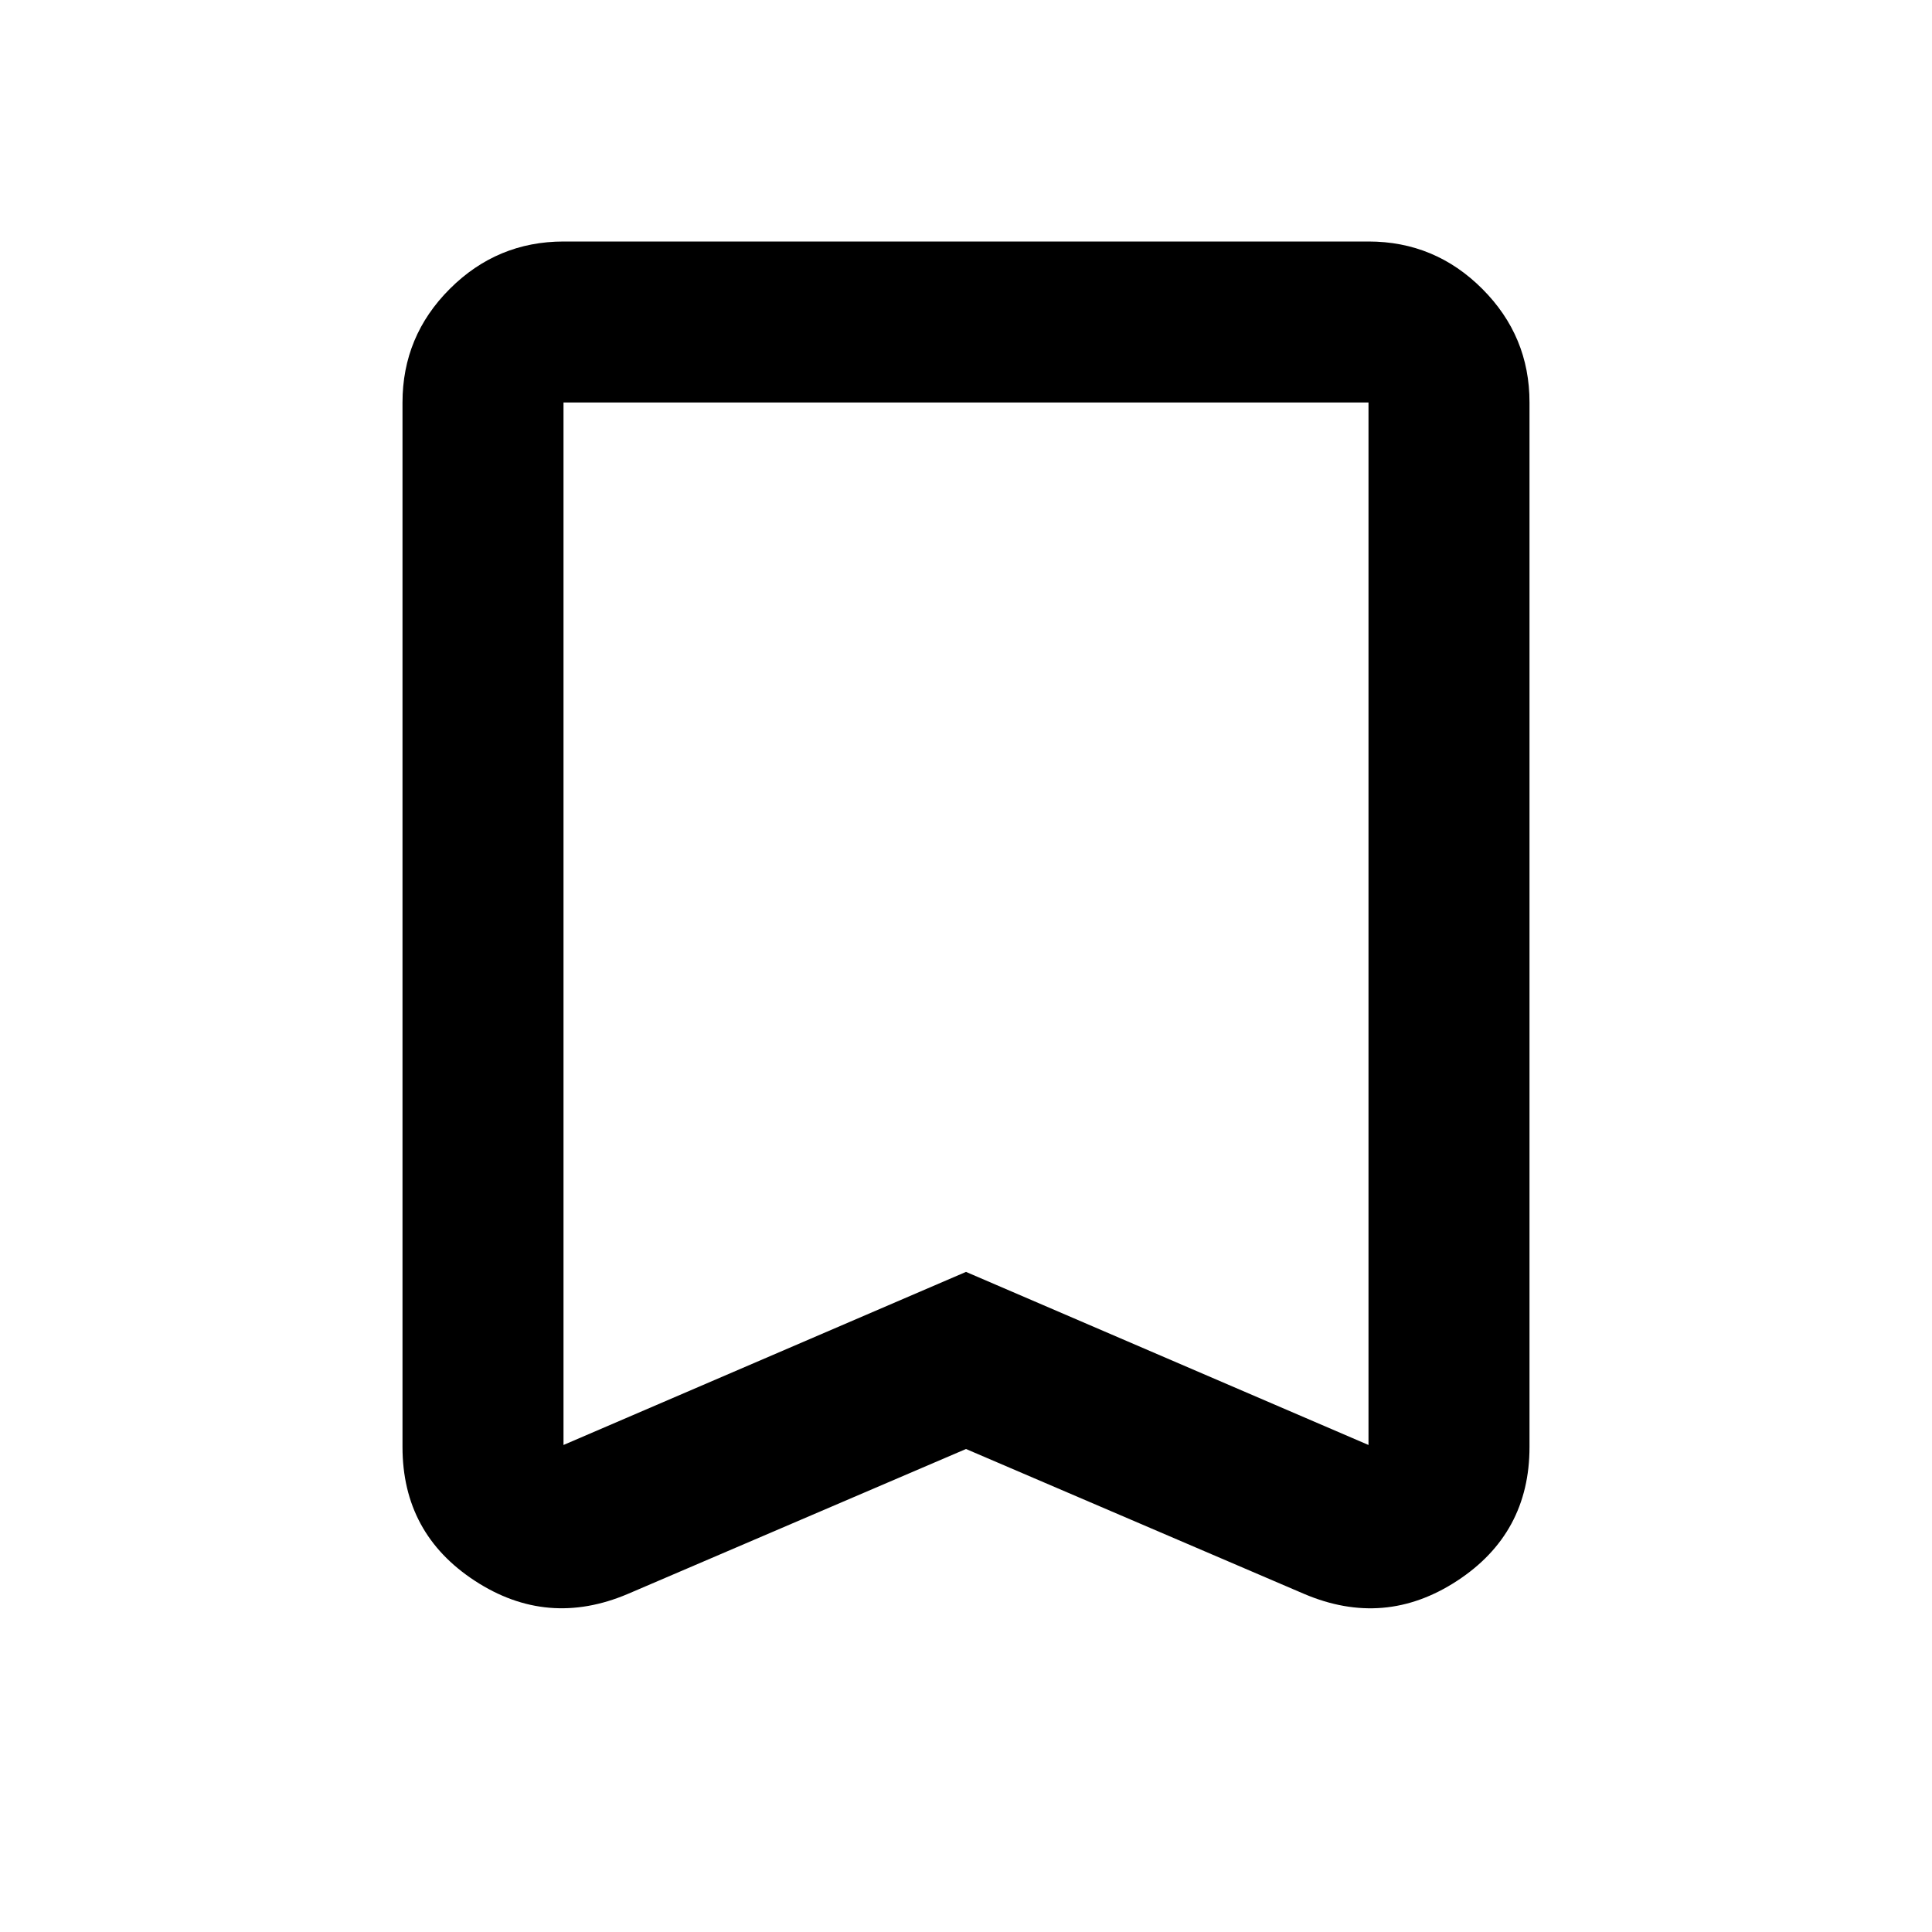
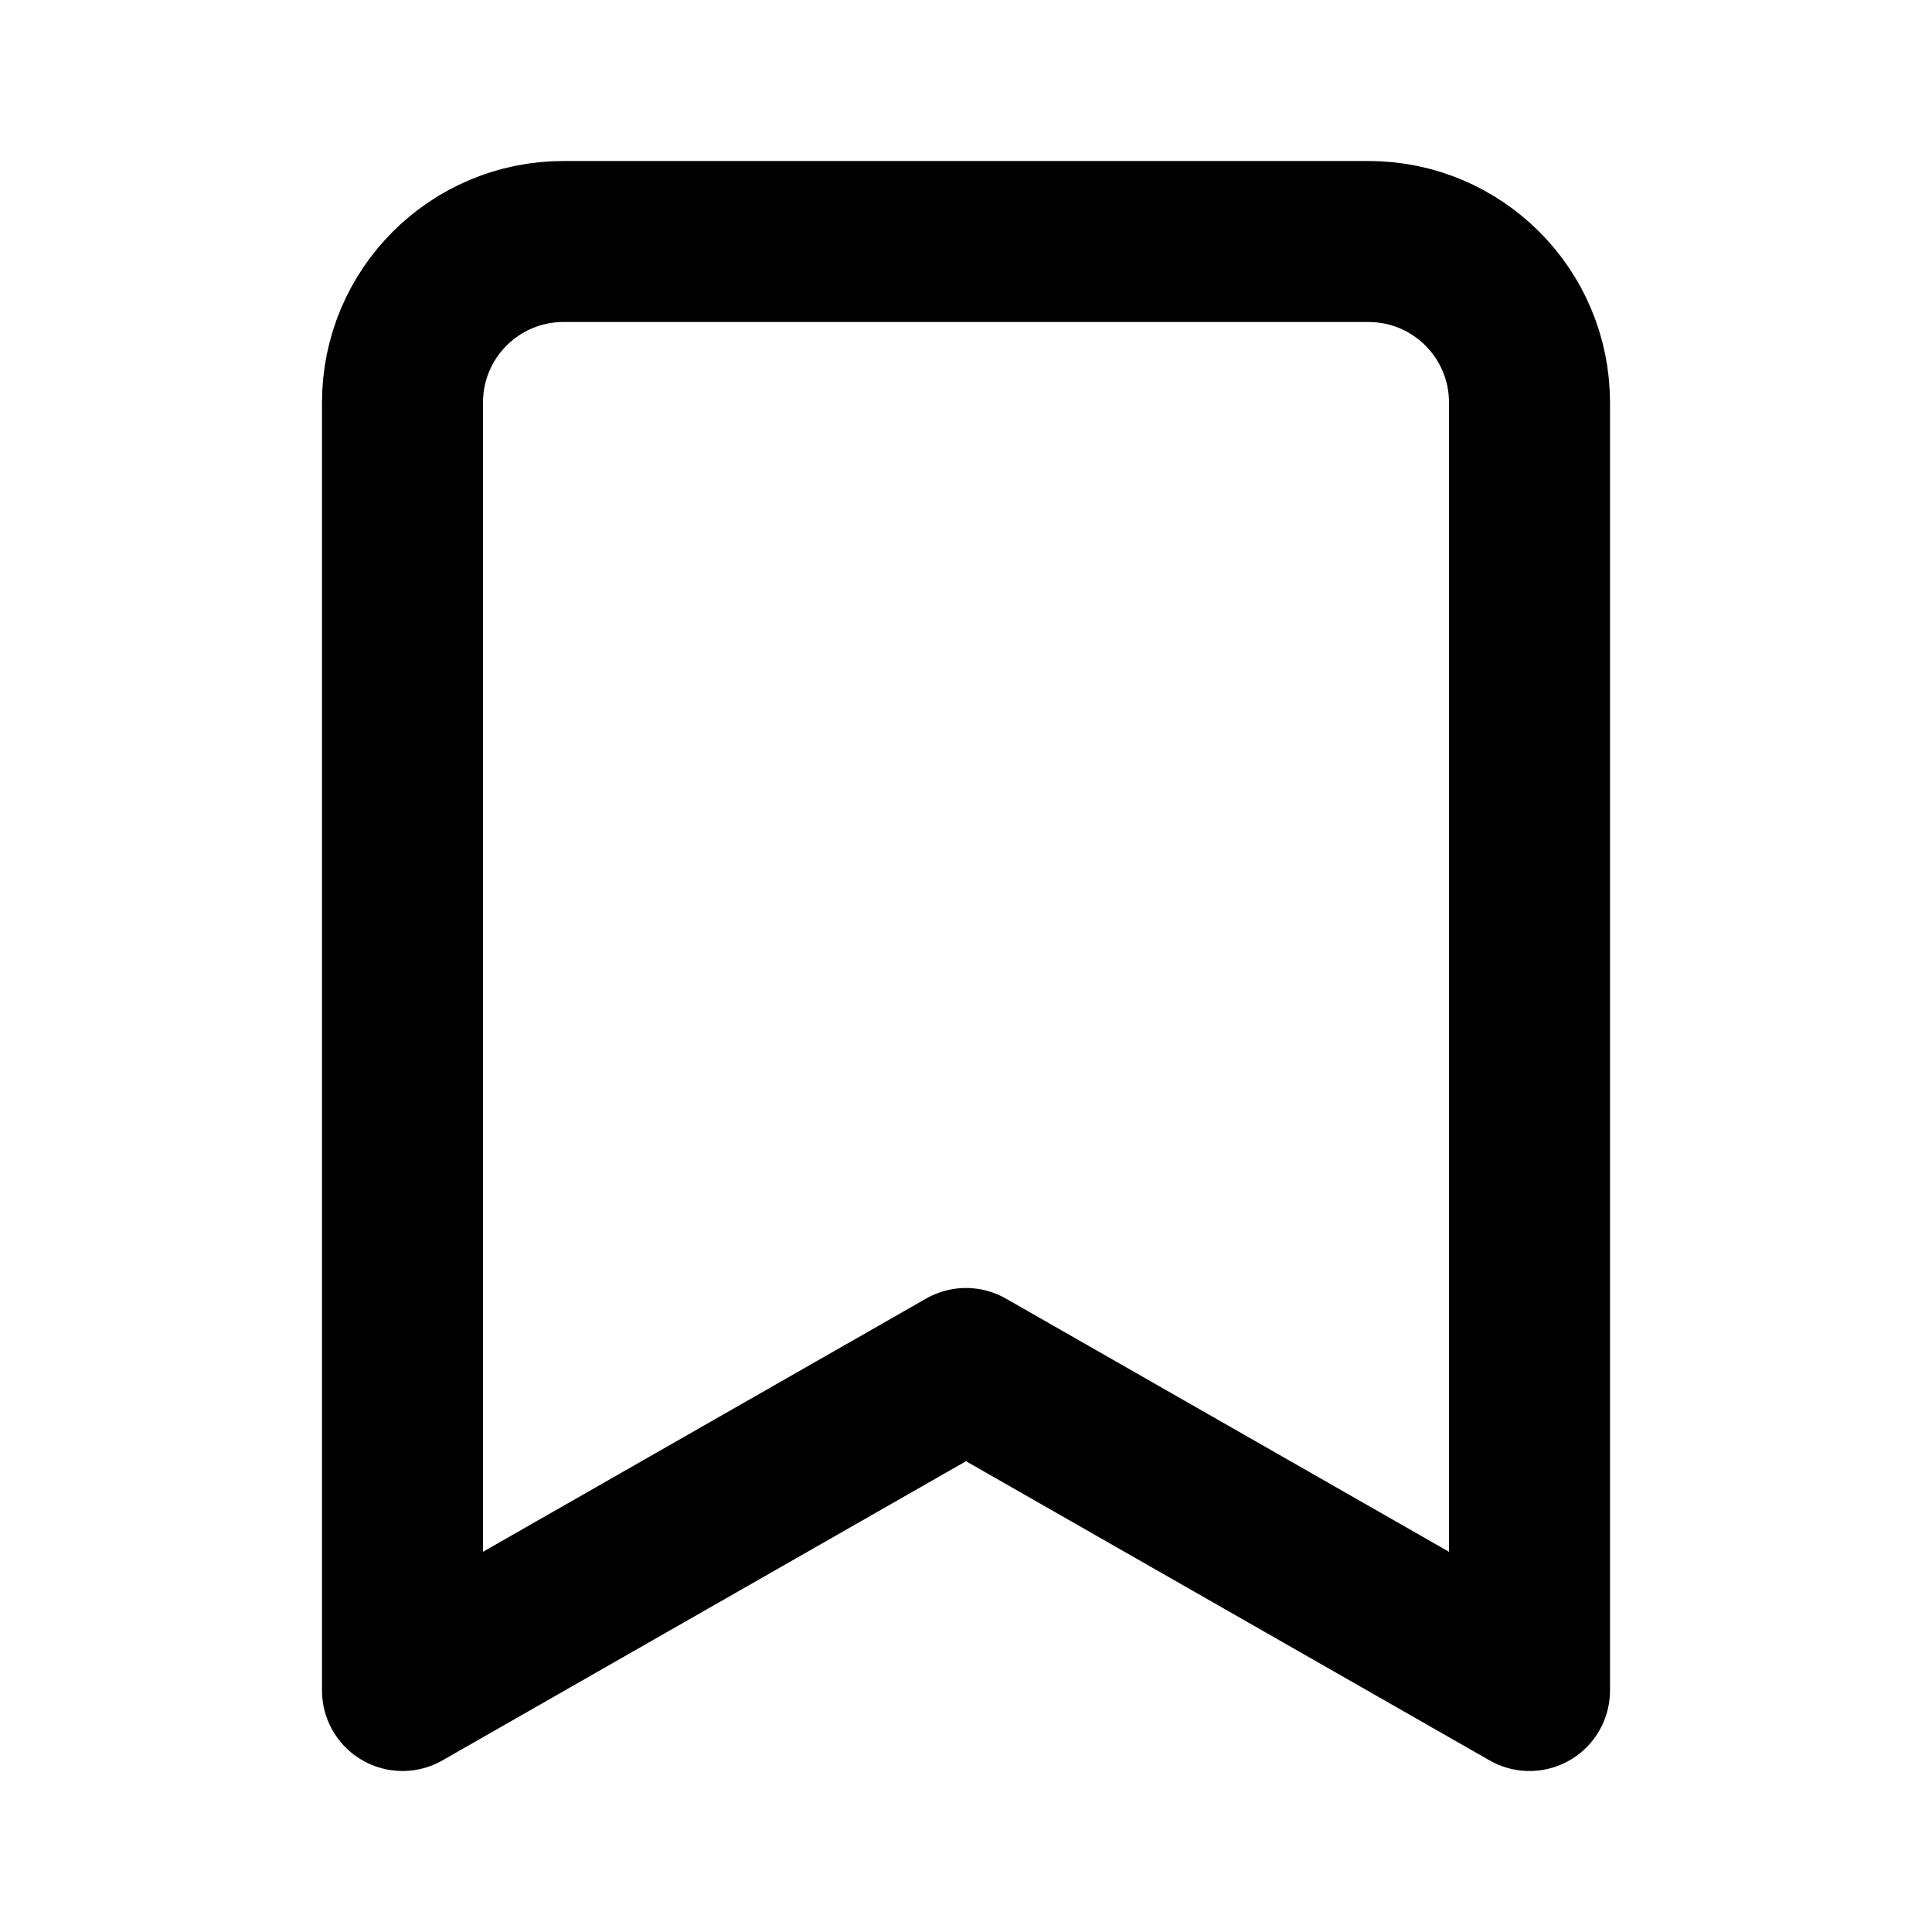
<svg xmlns="http://www.w3.org/2000/svg" width="32" height="32" viewBox="0 0 24 24">
-   <path fill="currentColor" d="m12 18l-4.2 1.8q-1 .425-1.9-.162T5 17.975V5q0-.825.588-1.412T7 3h10q.825 0 1.413.588T19 5v12.975q0 1.075-.9 1.663t-1.9.162zm0-2.2l5 2.15V5H7v12.95zM12 5H7h10z" />
+   <path fill="none" stroke="currentColor" stroke-linecap="round" stroke-linejoin="round" stroke-width="2" d="m19 21l-7-4l-7 4V5a2 2 0 0 1 2-2h10a2 2 0 0 1 2 2z" />
</svg>
